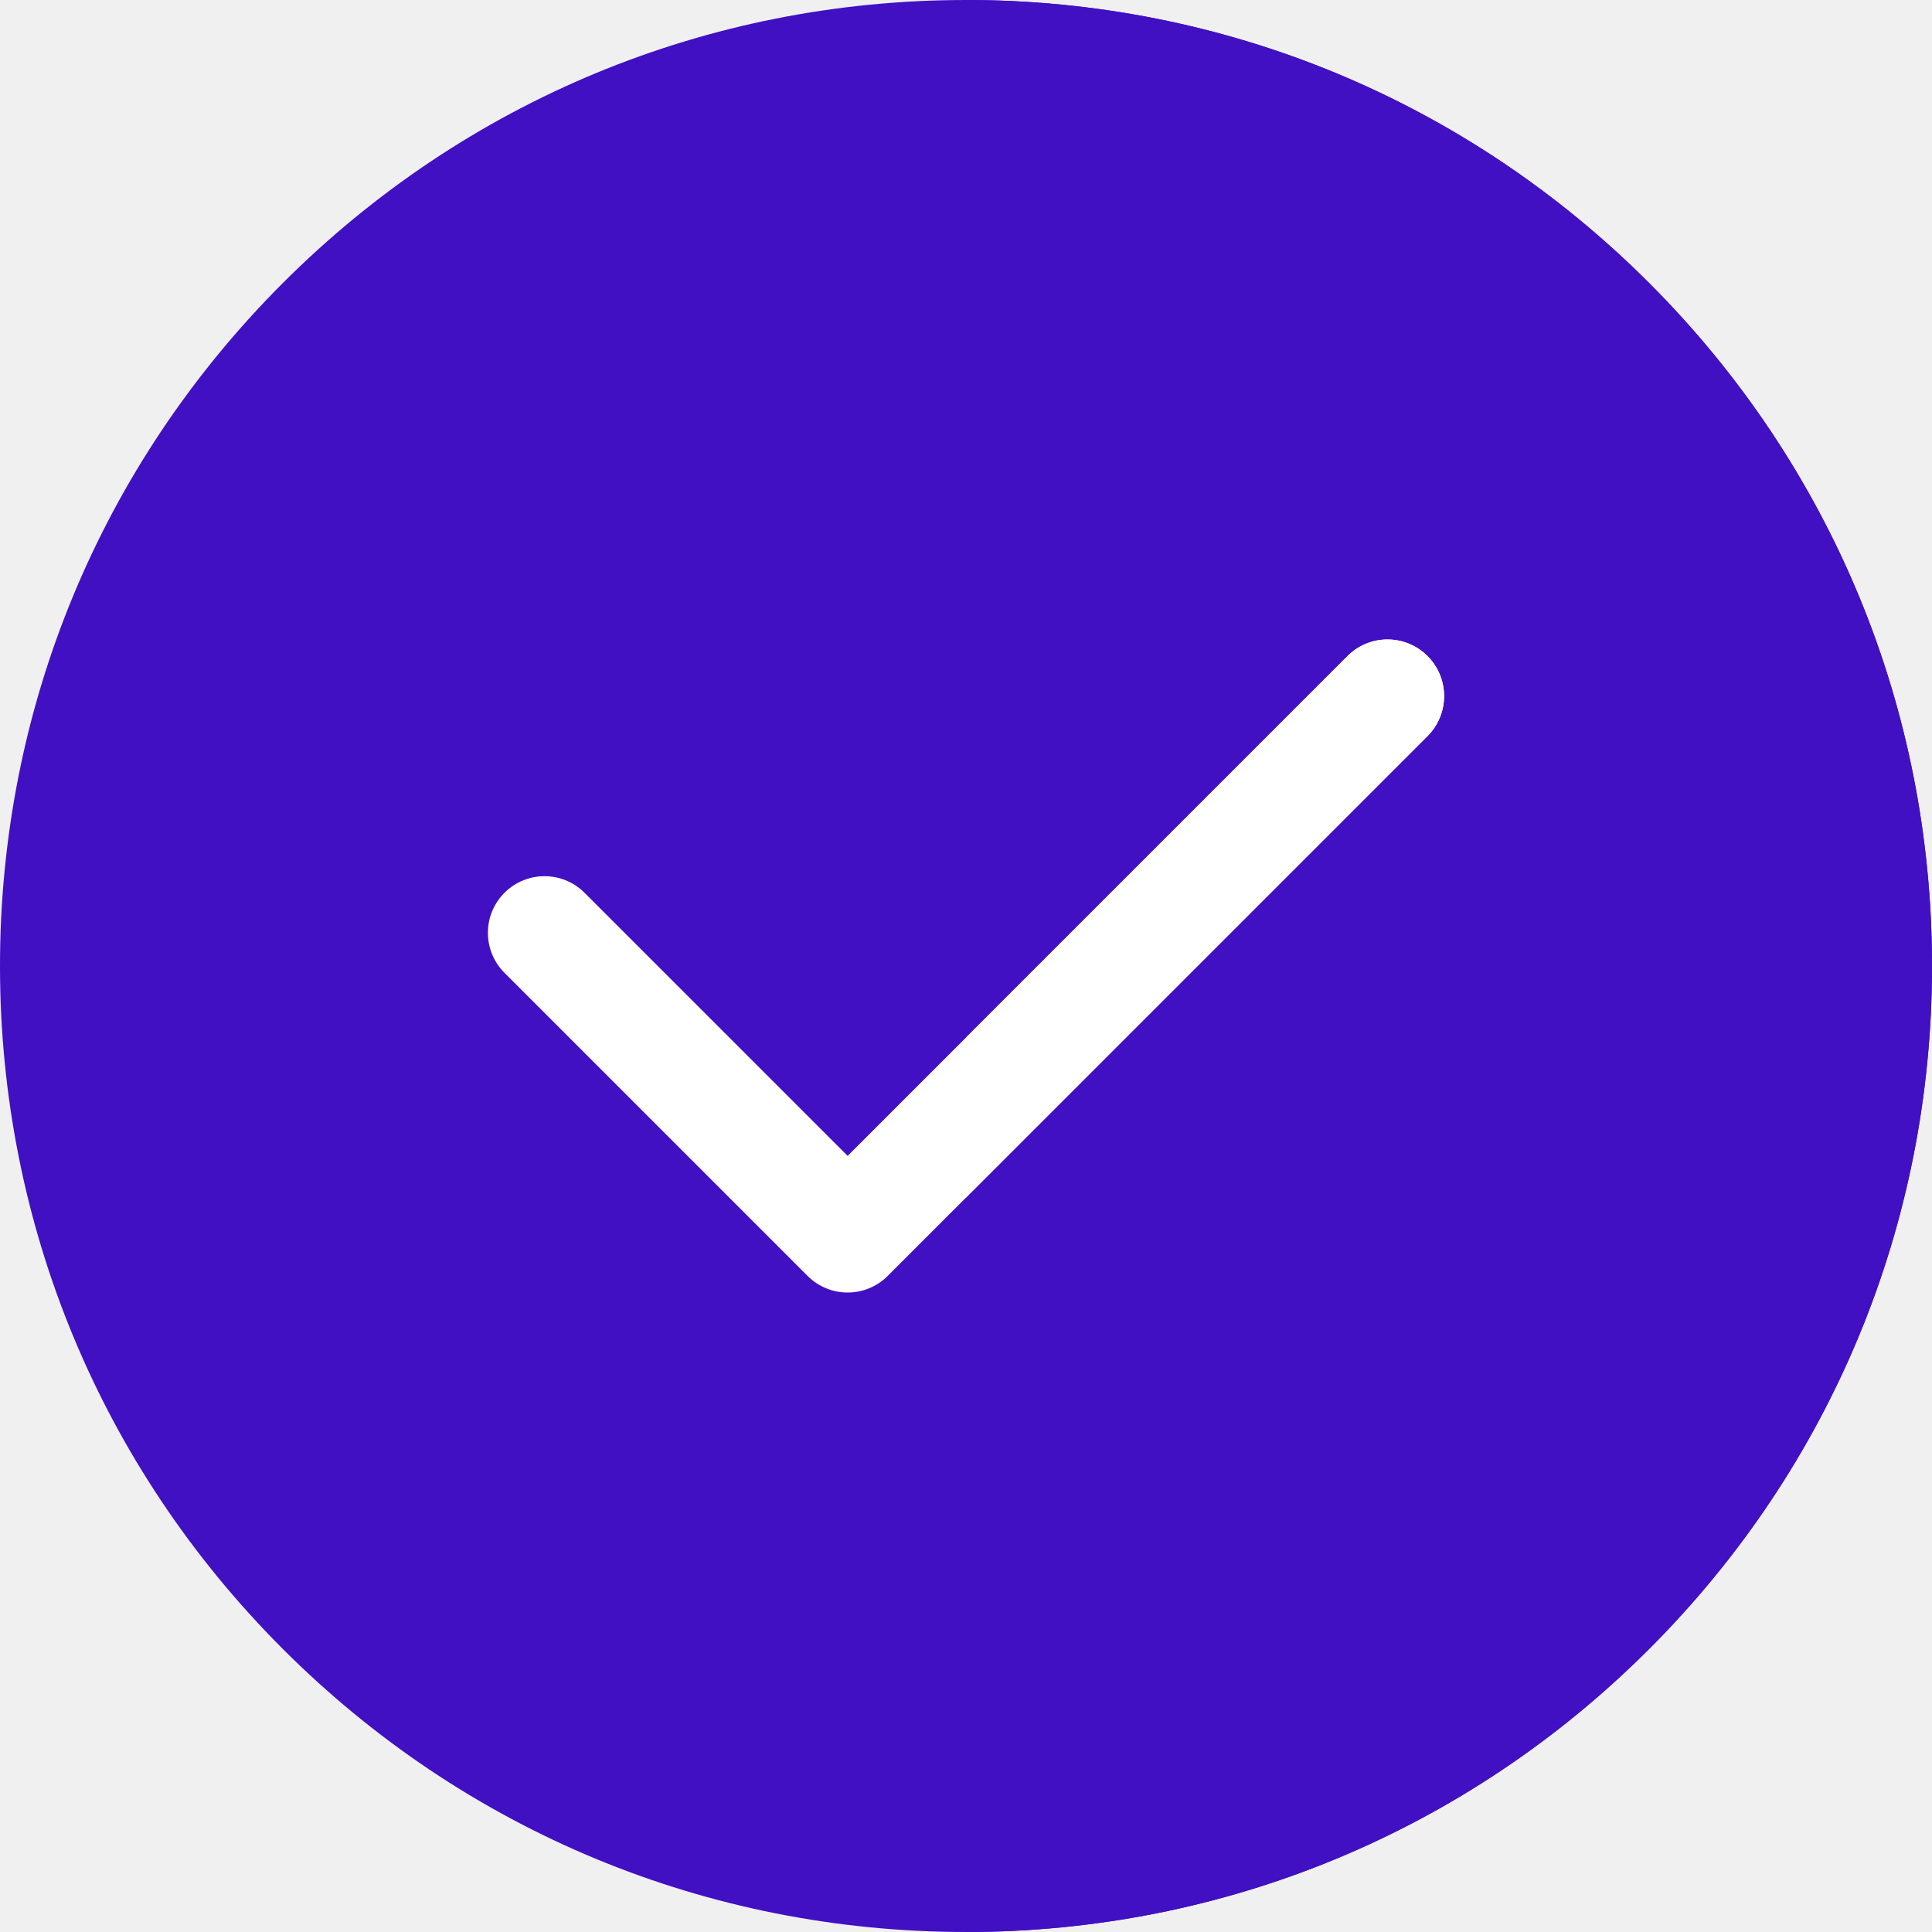
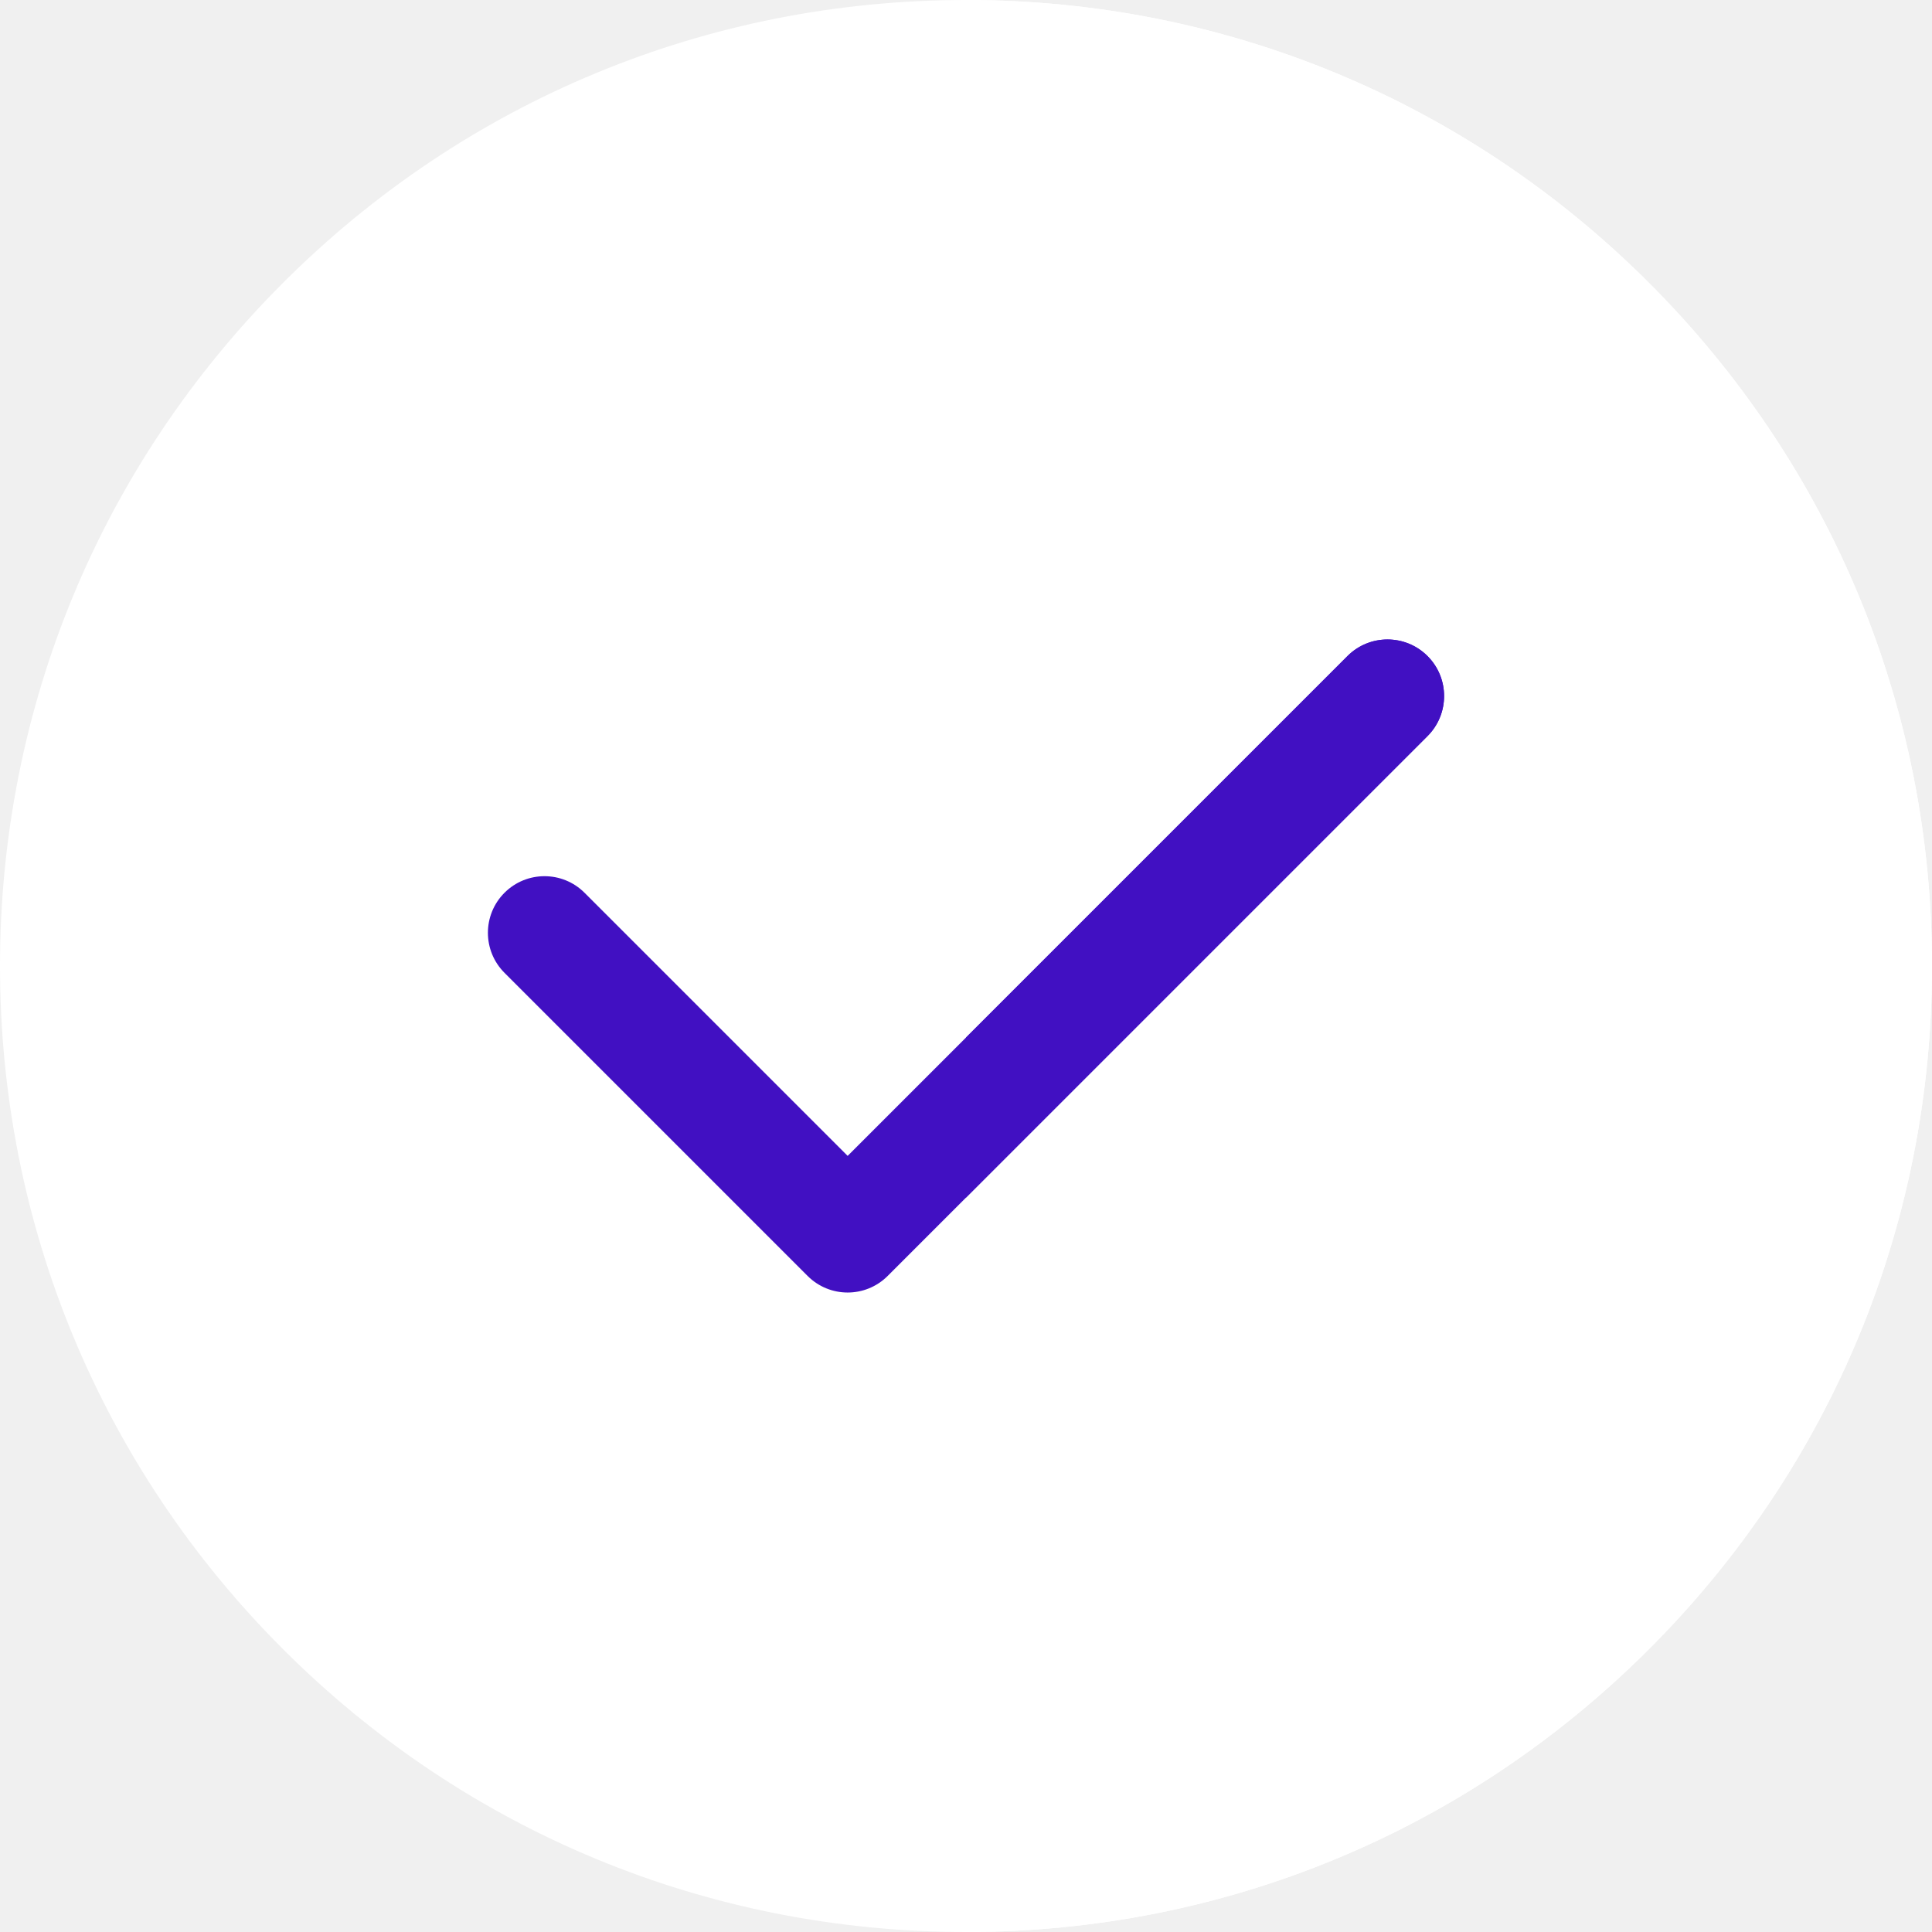
- <svg xmlns="http://www.w3.org/2000/svg" version="1.1" id="Capa_1" x="0px" y="0px" viewBox="0 0 512 512" style="enable-background:new 0 0 512 512;" xml:space="preserve" width="512px" height="512px" class="">
-   <g>
-     <path style="fill:#4110C2" d="M437.019,74.98C388.667,26.629,324.38,0,256,0C187.619,0,123.332,26.629,74.979,74.98  C26.628,123.332,0,187.62,0,256s26.628,132.667,74.979,181.019C123.332,485.371,187.619,512,256,512  c68.38,0,132.667-26.629,181.019-74.981S512,324.38,512,256S485.371,123.333,437.019,74.98z" data-original="#09426D" class="active-path" data-old_color="#4110c2" />
-     <path style="fill:#4110C2" d="M437.019,74.98C388.667,26.629,324.38,0,256,0v512c68.38,0,132.667-26.629,181.019-74.981  S512,324.38,512,256S485.371,123.333,437.019,74.98z" data-original="#012641" class="" data-old_color="#4110c2" />
-     <path style="fill:#FFFFFF" d="M224.634,342.532c-3.839,0-7.678-1.465-10.606-4.393l-80.333-80.333  c-5.858-5.857-5.858-15.355,0-21.213c5.857-5.857,15.355-5.857,21.213,0l69.727,69.727l132.458-132.46  c5.857-5.857,15.355-5.857,21.213,0s5.858,15.355,0,21.213L235.24,338.139C232.311,341.067,228.473,342.532,224.634,342.532z" data-original="#C7EFFF" class="" data-old_color="#ffffff" />
-     <path style="fill:#FFFFFF" d="M378.306,173.86c-5.857-5.857-15.355-5.857-21.213,0L256,274.953v42.426l122.306-122.306  C384.164,189.216,384.164,179.718,378.306,173.86z" data-original="#91E1FF" class="" data-old_color="#ffffff" />
+ <svg xmlns="http://www.w3.org/2000/svg" width="512px" height="512px" viewBox="0 0 512 512" version="1.1">
+   <defs />
+   <g id="Page-1" stroke="none" stroke-width="1" fill="none" fill-rule="evenodd">
+     <g id="checked" fill-rule="nonzero">
+       <path d="M437.019,74.98 C388.667,26.629 324.38,0 256,0 C187.619,0 123.332,26.629 74.979,74.98 C26.628,123.332 0,187.62 0,256 C0,324.38 26.628,388.667 74.979,437.019 C123.332,485.371 187.619,512 256,512 C324.38,512 388.667,485.371 437.019,437.019 C485.371,388.667 512,324.38 512,256 C512,187.62 485.371,123.333 437.019,74.98 Z" id="Shape" fill="#FFFFFF" />
+       <path d="M437.019,74.98 C388.667,26.629 324.38,0 256,0 L256,512 C324.38,512 388.667,485.371 437.019,437.019 C485.371,388.667 512,324.38 512,256 C512,187.62 485.371,123.333 437.019,74.98 Z" id="Shape" fill="#FFFFFF" />
+       <path d="M224.634,342.532 C220.795,342.532 216.956,341.067 214.028,338.139 L133.695,257.806 C127.837,251.949 127.837,242.451 133.695,236.593 C139.552,230.736 149.05,230.736 154.908,236.593 L224.635,306.32 L357.093,173.86 C362.95,168.003 372.448,168.003 378.306,173.86 C384.164,179.717 384.164,189.215 378.306,195.073 L235.24,338.139 C232.311,341.067 228.473,342.532 224.634,342.532 Z" id="Shape" fill="#4110C2" />
+       <path d="M378.306,173.86 C372.449,168.003 362.951,168.003 357.093,173.86 L256,274.953 L256,317.379 L378.306,195.073 C384.164,189.216 384.164,179.718 378.306,173.86 Z" id="Shape" fill="#4110C2" />
+     </g>
  </g>
</svg>
